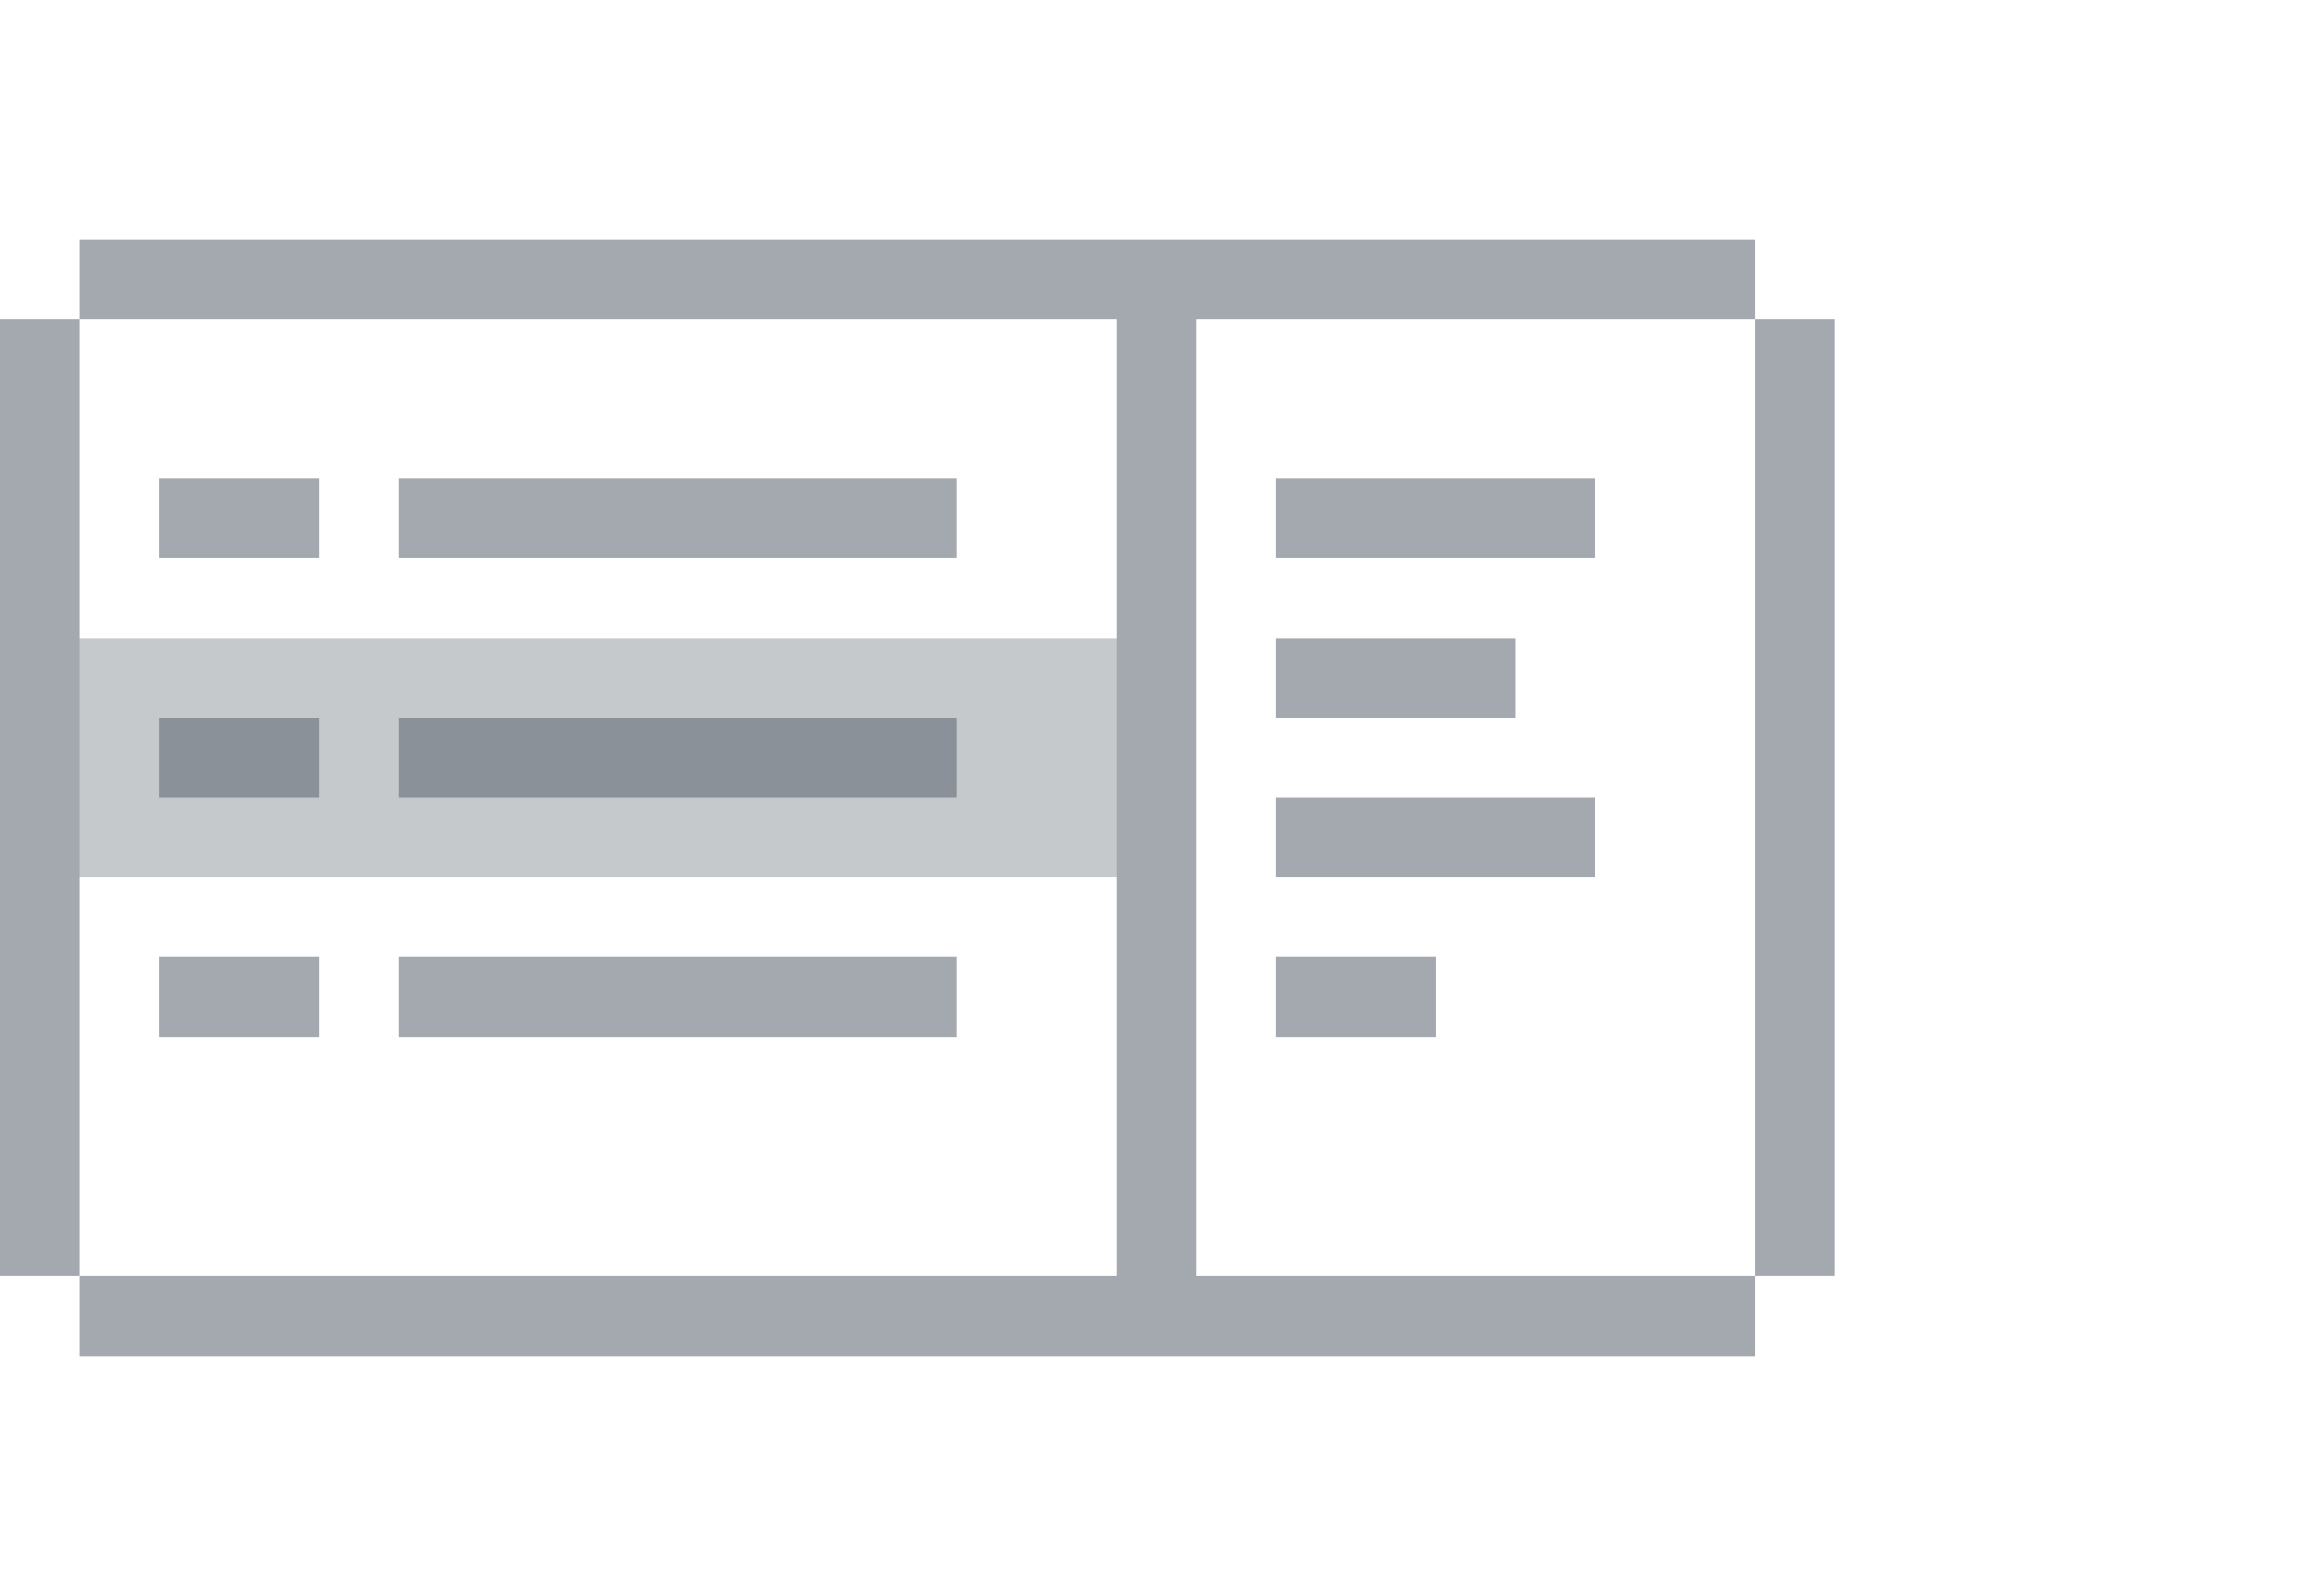
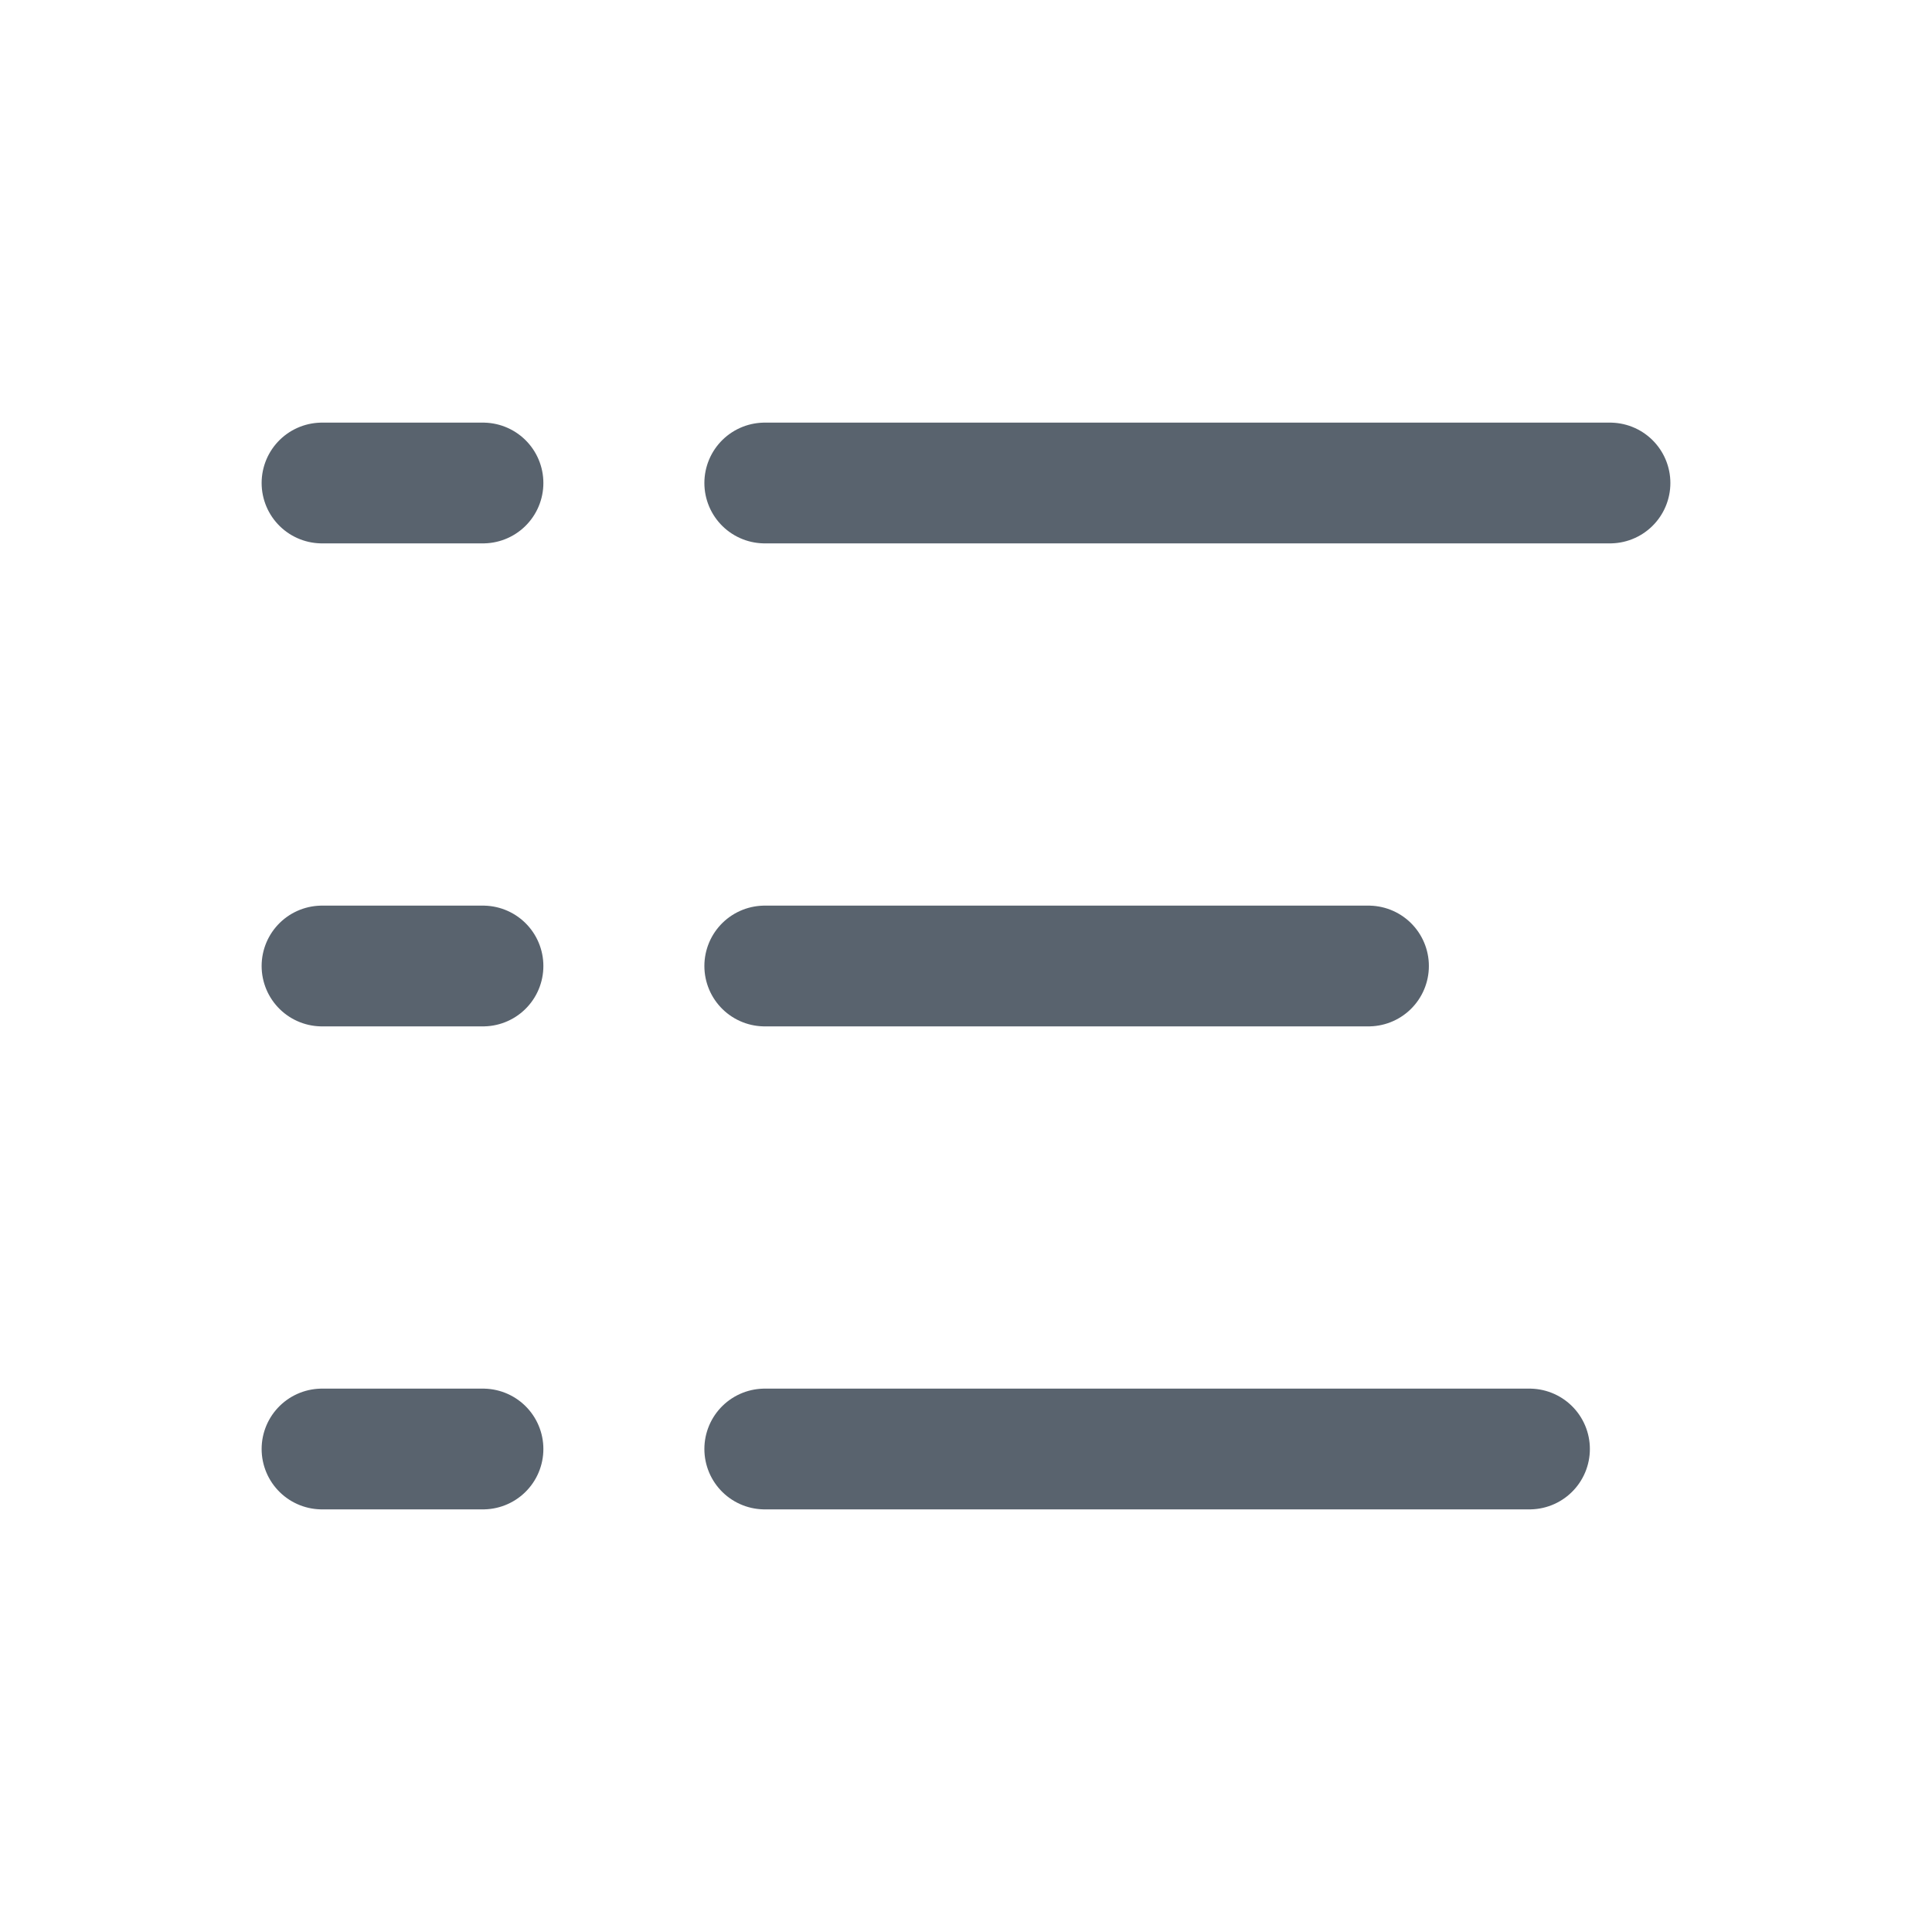
- <svg xmlns="http://www.w3.org/2000/svg" viewBox="0 0 58 40" width="58" height="40" preserveAspectRatio="xMinYMid meet" fill="currentColor" shape-rendering="crispEdges" class="primitive-motion is-playing" style="--cycle: 5000ms; --scene-delay: -350ms">
+ <svg xmlns="http://www.w3.org/2000/svg" viewBox="0 0 24 24" width="24" height="24" fill="none" stroke="currentColor" stroke-width="1.5" stroke-linecap="round" stroke-linejoin="round">
  <style>
- svg { color: #59636e; --ui-bg: #ffffff; }
- @media (prefers-color-scheme: dark) { svg { color: #9198a1; --ui-bg: #0d1117; } }
- .primitive-motion {
-   overflow: visible;
- }
- .primitive-motion .line,
- .primitive-motion .job,
- .primitive-motion .command,
- .primitive-motion .budget {
-   opacity: 0.55;
- }
- .primitive-motion .soft {
-   opacity: 0.35;
- }
- @media (prefers-reduced-motion: reduce) {
-   .primitive-motion .a {
-     animation: none;
-   }
- }
+ svg { color: #59636e; }
+ @media (prefers-color-scheme: dark) { svg { color: #9198a1; } }
</style>
-   <path class="line" d="M2 6h42v2h-42zM0 8h2v2h-2zM28 8h2v2h-2zM44 8h2v2h-2zM0 10h2v2h-2zM28 10h2v2h-2zM44 10h2v2h-2zM0 12h2v2h-2zM28 12h2v2h-2zM44 12h2v2h-2zM0 14h2v2h-2zM28 14h2v2h-2zM44 14h2v2h-2zM0 16h2v2h-2zM28 16h2v2h-2zM44 16h2v2h-2zM0 18h2v2h-2zM28 18h2v2h-2zM44 18h2v2h-2zM0 20h2v2h-2zM28 20h2v2h-2zM44 20h2v2h-2zM0 22h2v2h-2zM28 22h2v2h-2zM44 22h2v2h-2zM0 24h2v2h-2zM28 24h2v2h-2zM44 24h2v2h-2zM0 26h2v2h-2zM28 26h2v2h-2zM44 26h2v2h-2zM0 28h2v2h-2zM28 28h2v2h-2zM44 28h2v2h-2zM0 30h2v2h-2zM28 30h2v2h-2zM44 30h2v2h-2zM2 32h42v2h-42z" />
-   <path class="line" d="M4 12h4v2h-4zM10 12h14v2h-14zM4 18h4v2h-4zM10 18h14v2h-14zM4 24h4v2h-4zM10 24h14v2h-14z" />
-   <path class="soft" d="M2 16h26v2h-26zM2 18h26v2h-26zM2 20h26v2h-26z" />
-   <path class="line" d="M32 12h8v2h-8zM32 16h6v2h-6zM32 20h8v2h-8zM32 24h4v2h-4z" />
+   <path d="M4 6h2M4 12h2M4 18h2" />
+   <g data-motion="">
+     <path d="M9.5 6H20M9.5 12h7.5M9.5 18H19" />
+   </g>
</svg>
